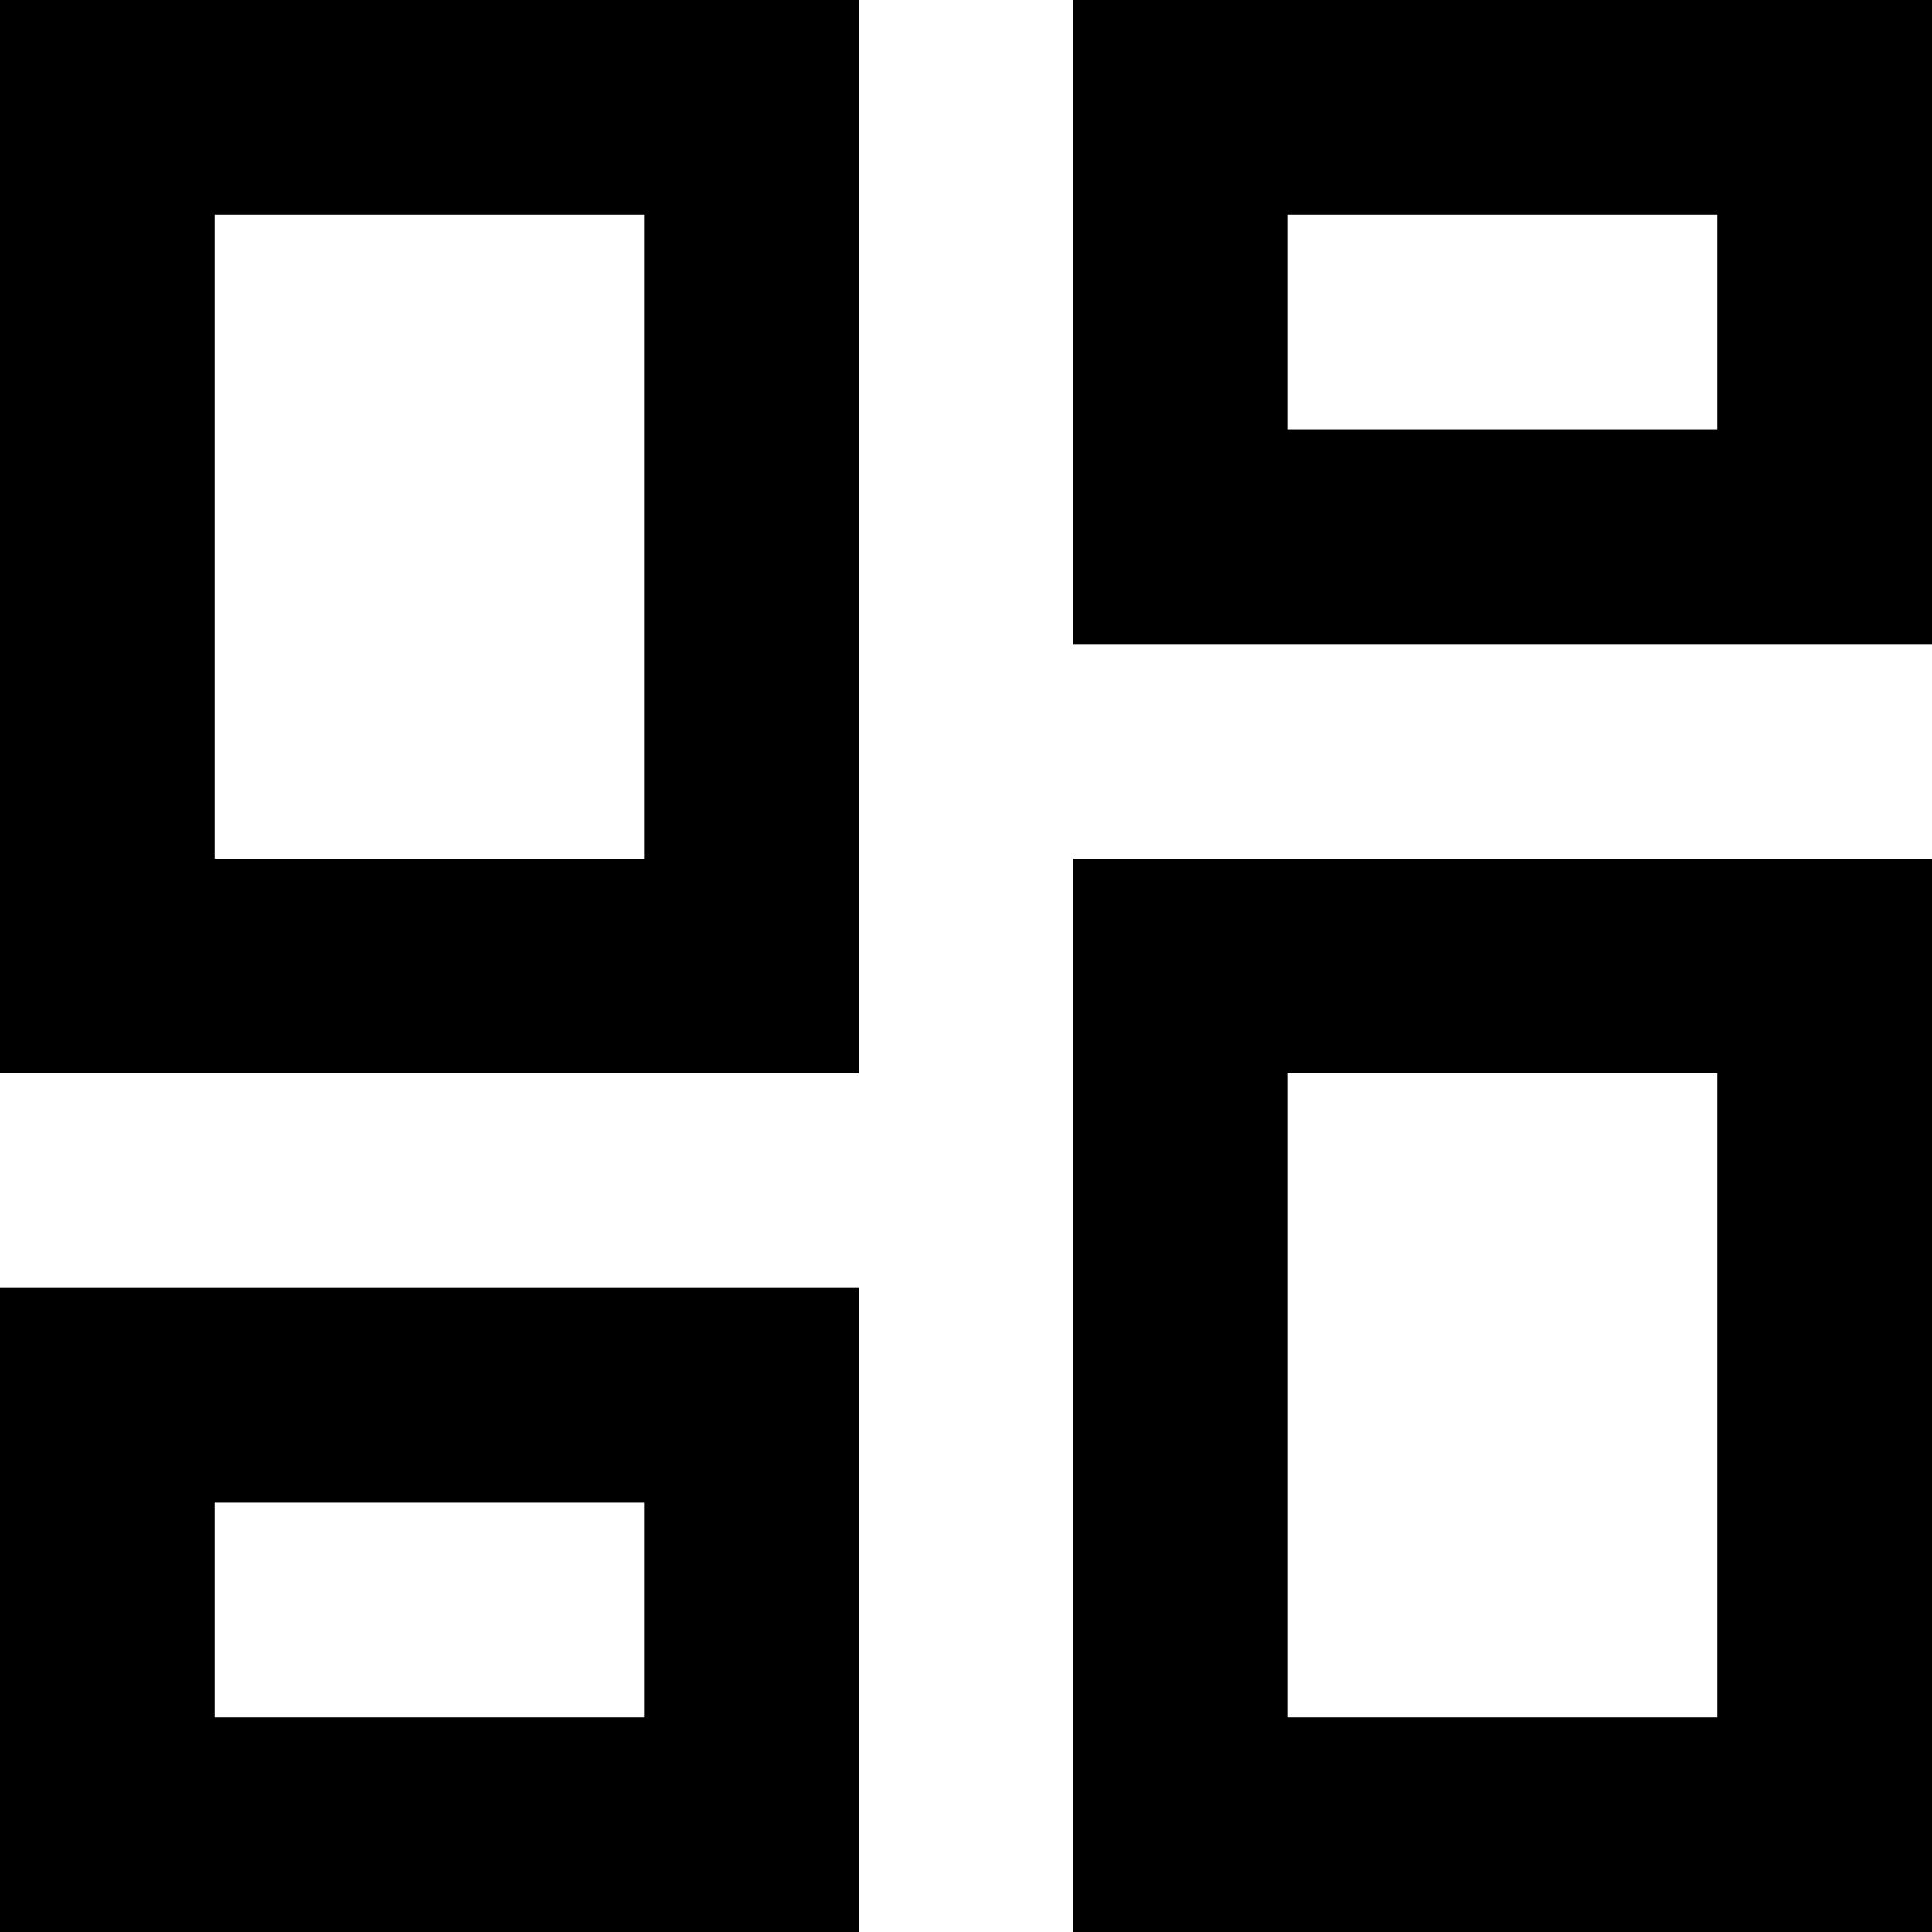
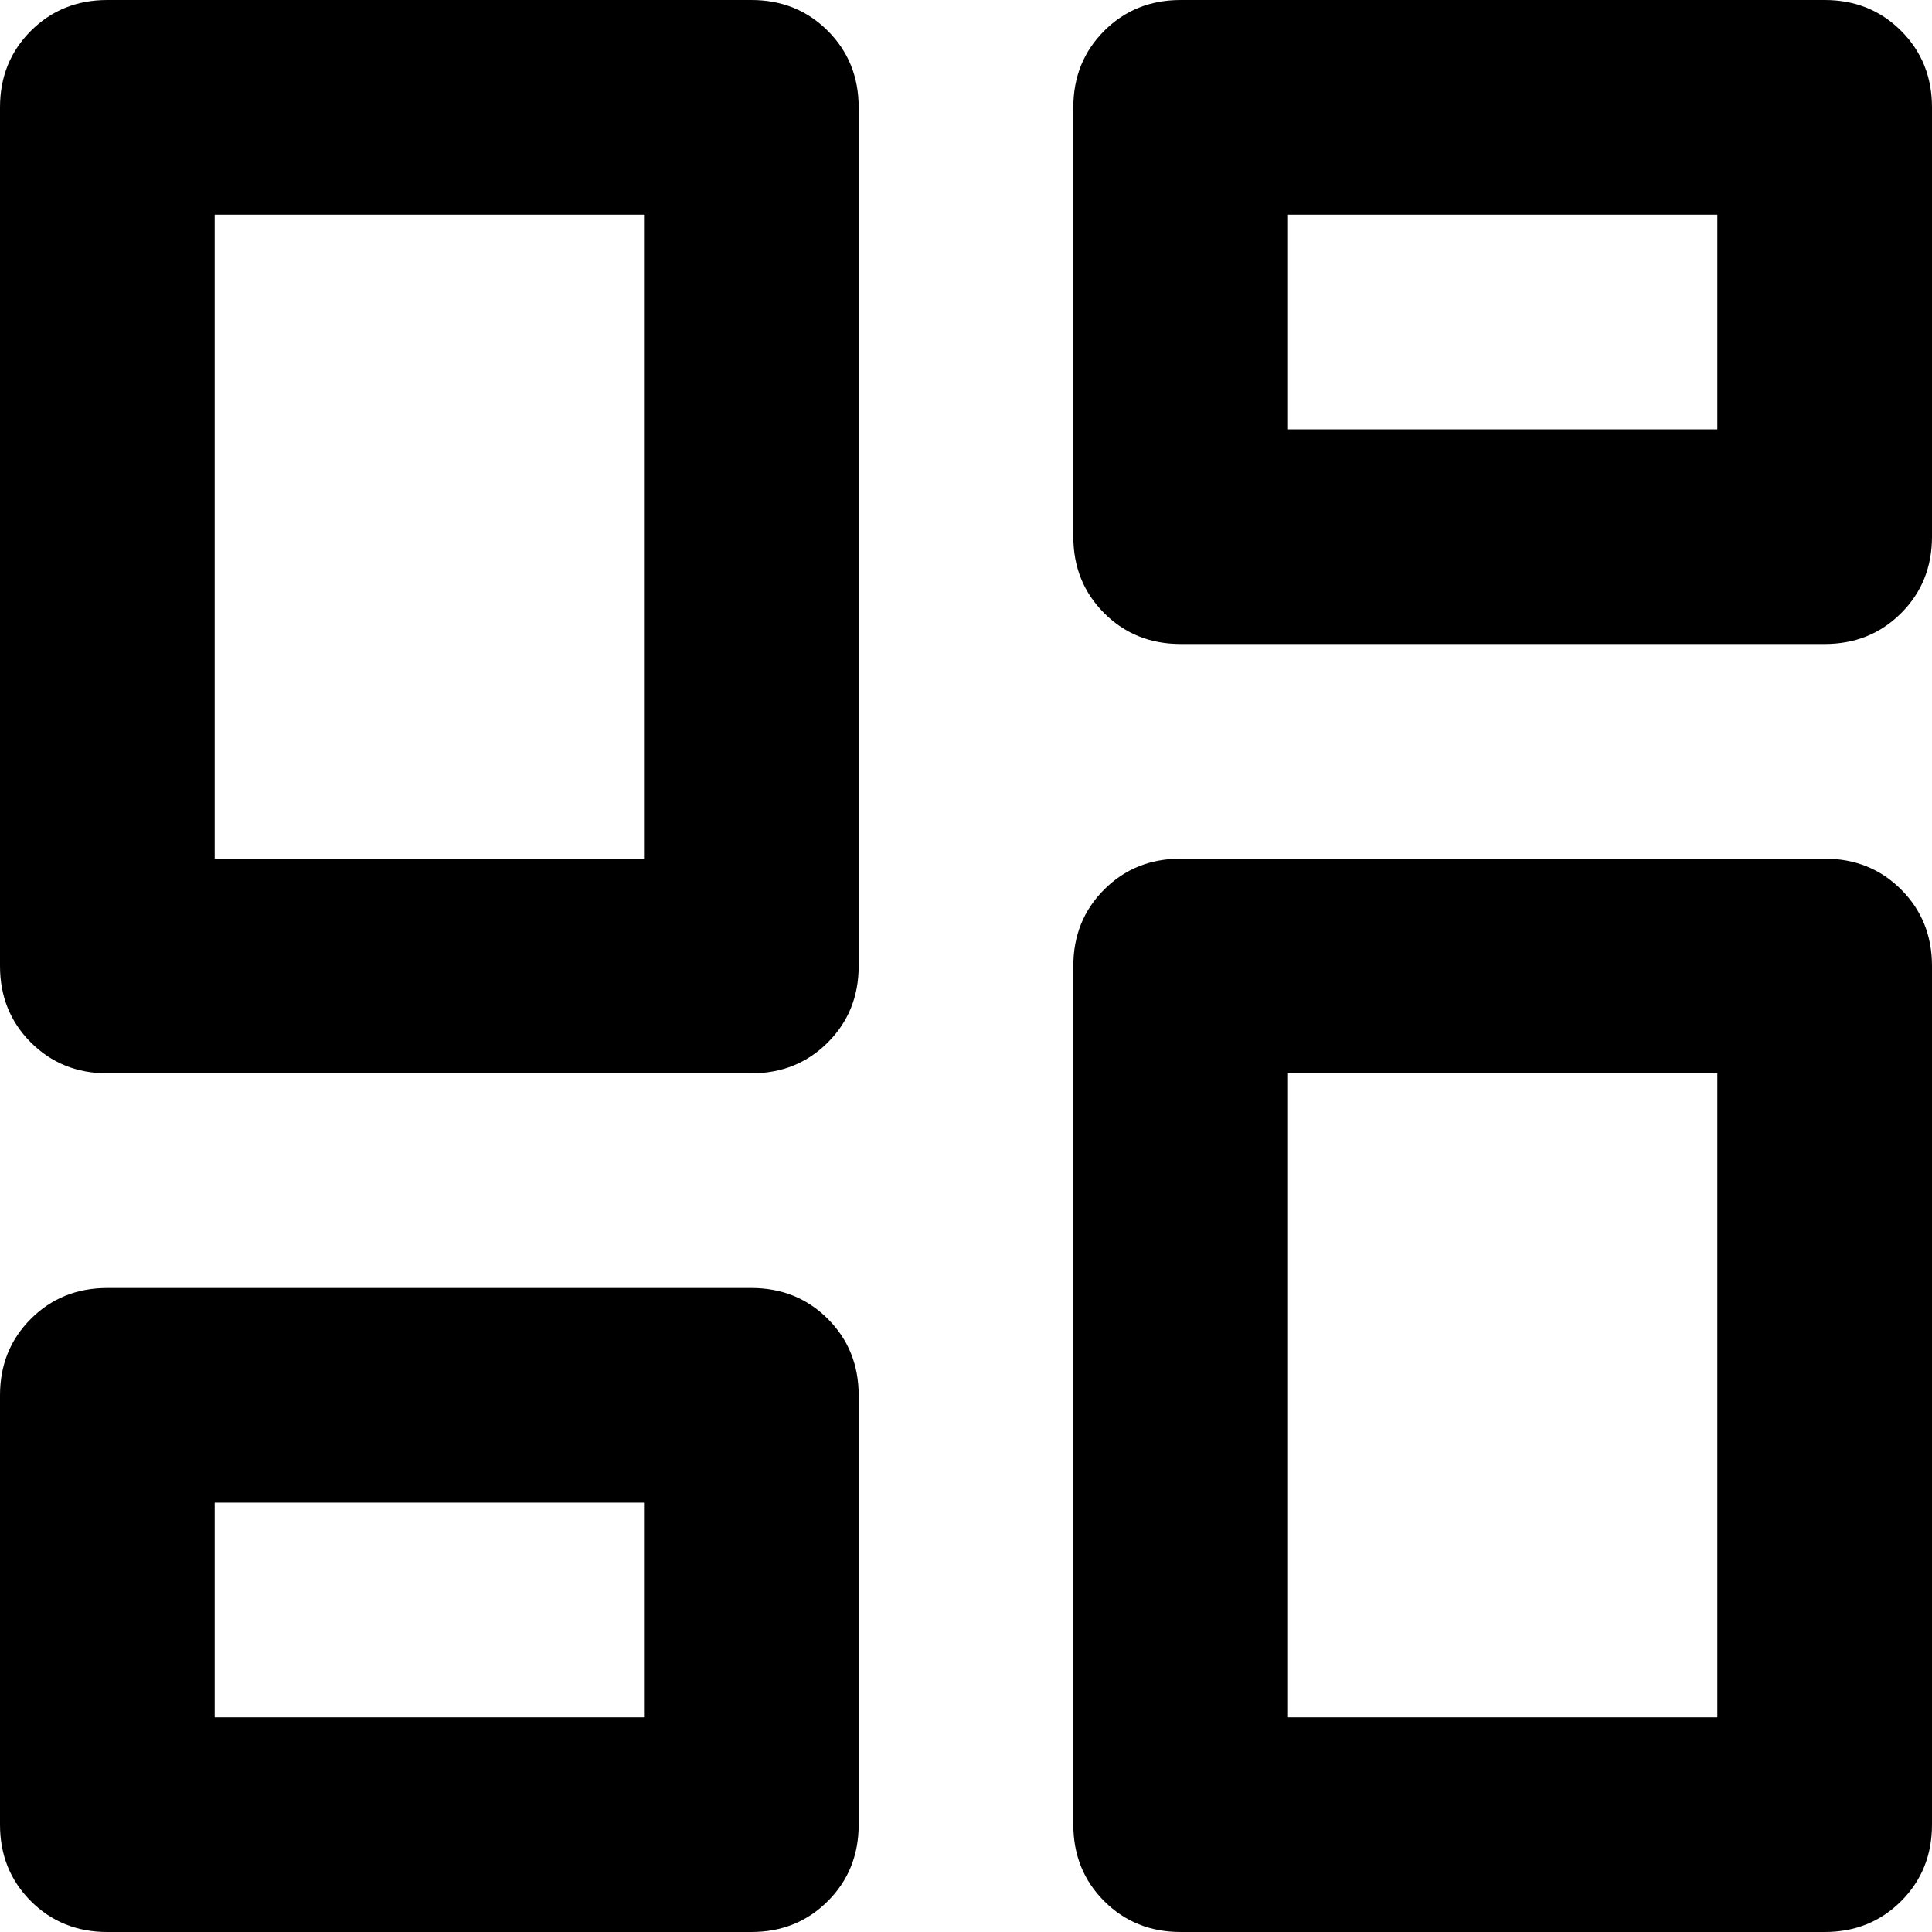
<svg xmlns="http://www.w3.org/2000/svg" viewBox="120 -840 720 720">
-   <path d="M520-600v-240h320v240H520ZM120-440v-400h320v400H120Zm400 320v-400h320v400H520Zm-400 0v-240h320v240H120Zm80-400h160v-240H200v240Zm400 320h160v-240H600v240Zm0-480h160v-80H600v80ZM200-200h160v-80H200v80Zm160-320Zm240-160Zm0 240ZM360-280Z" />
+   <path d="M520-640v-160q0-17 11.5-28.5T560-840h240q17 0 28.5 11.5T840-800v160q0 17-11.5 28.5T800-600H560q-17 0-28.5-11.5T520-640ZM120-480v-320q0-17 11.5-28.5T160-840h240q17 0 28.5 11.5T440-800v320q0 17-11.5 28.5T400-440H160q-17 0-28.5-11.5T120-480Zm400 320v-320q0-17 11.5-28.5T560-520h240q17 0 28.5 11.5T840-480v320q0 17-11.5 28.5T800-120H560q-17 0-28.5-11.5T520-160Zm-400 0v-160q0-17 11.5-28.5T160-360h240q17 0 28.5 11.5T440-320v160q0 17-11.5 28.5T400-120H160q-17 0-28.5-11.5T120-160Zm80-360h160v-240H200v240Zm400 320h160v-240H600v240Zm0-480h160v-80H600v80ZM200-200h160v-80H200v80Zm160-320Zm240-160Zm0 240ZM360-280Z" />
</svg>
